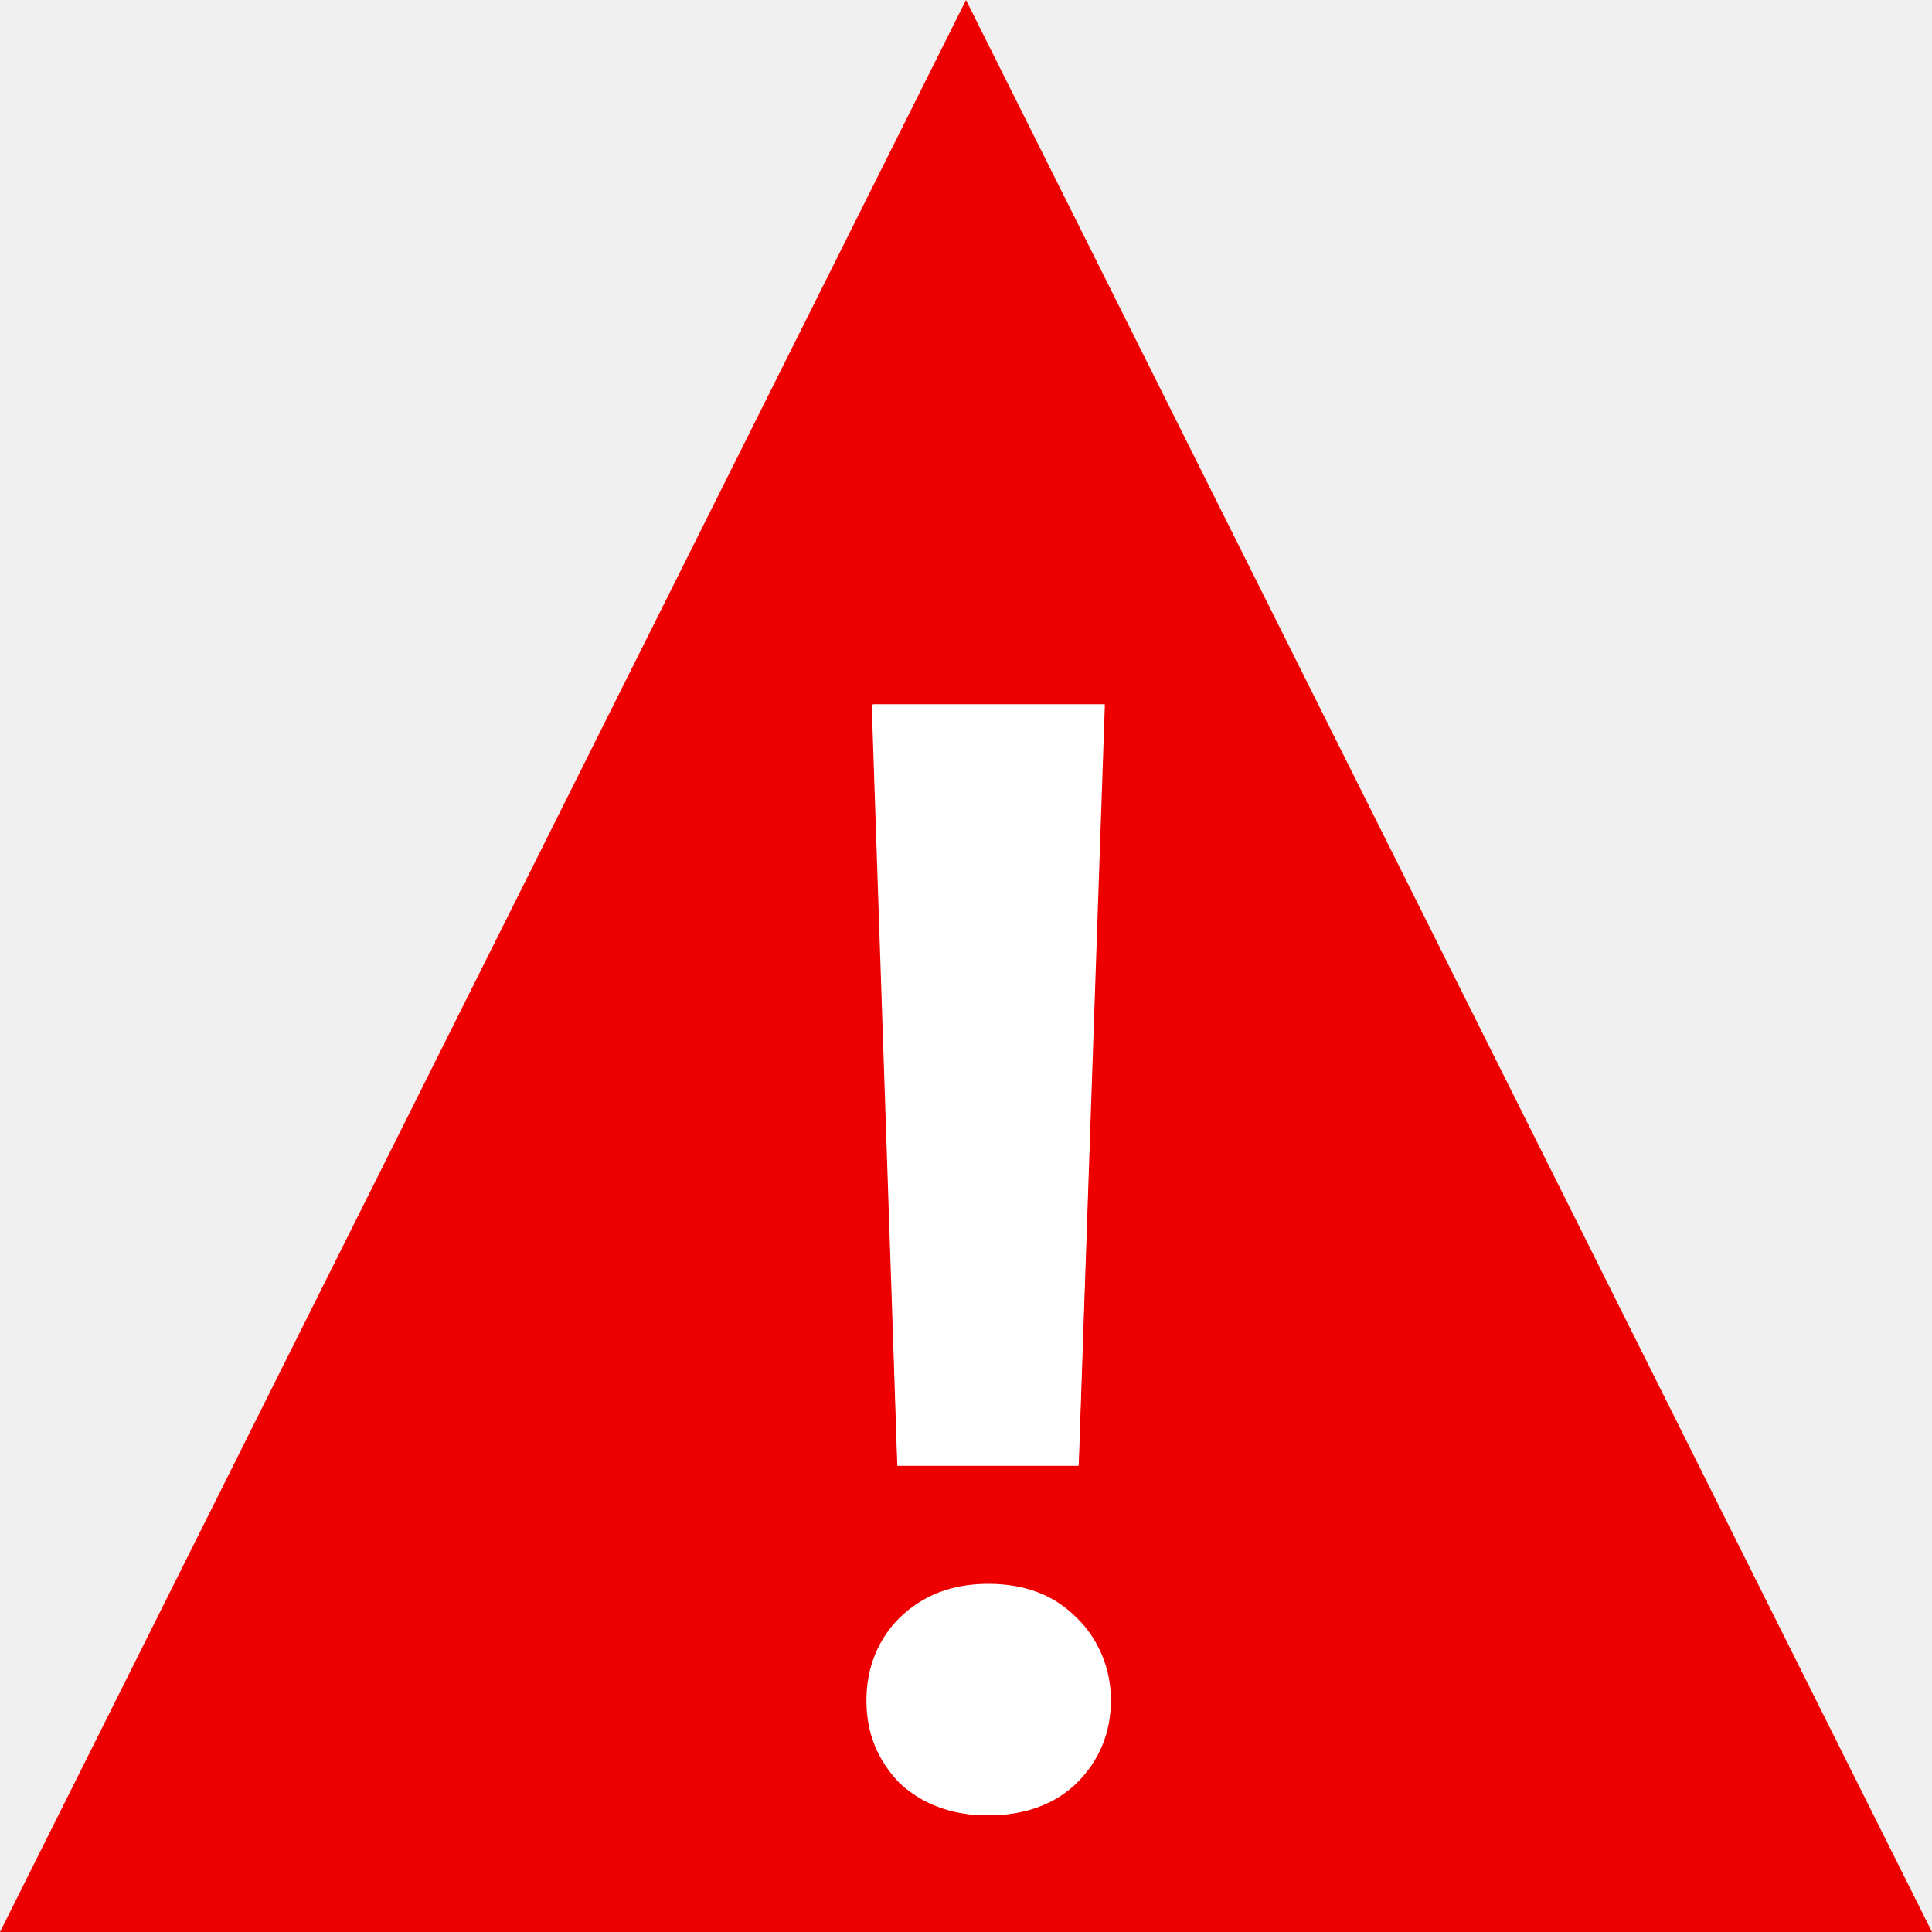
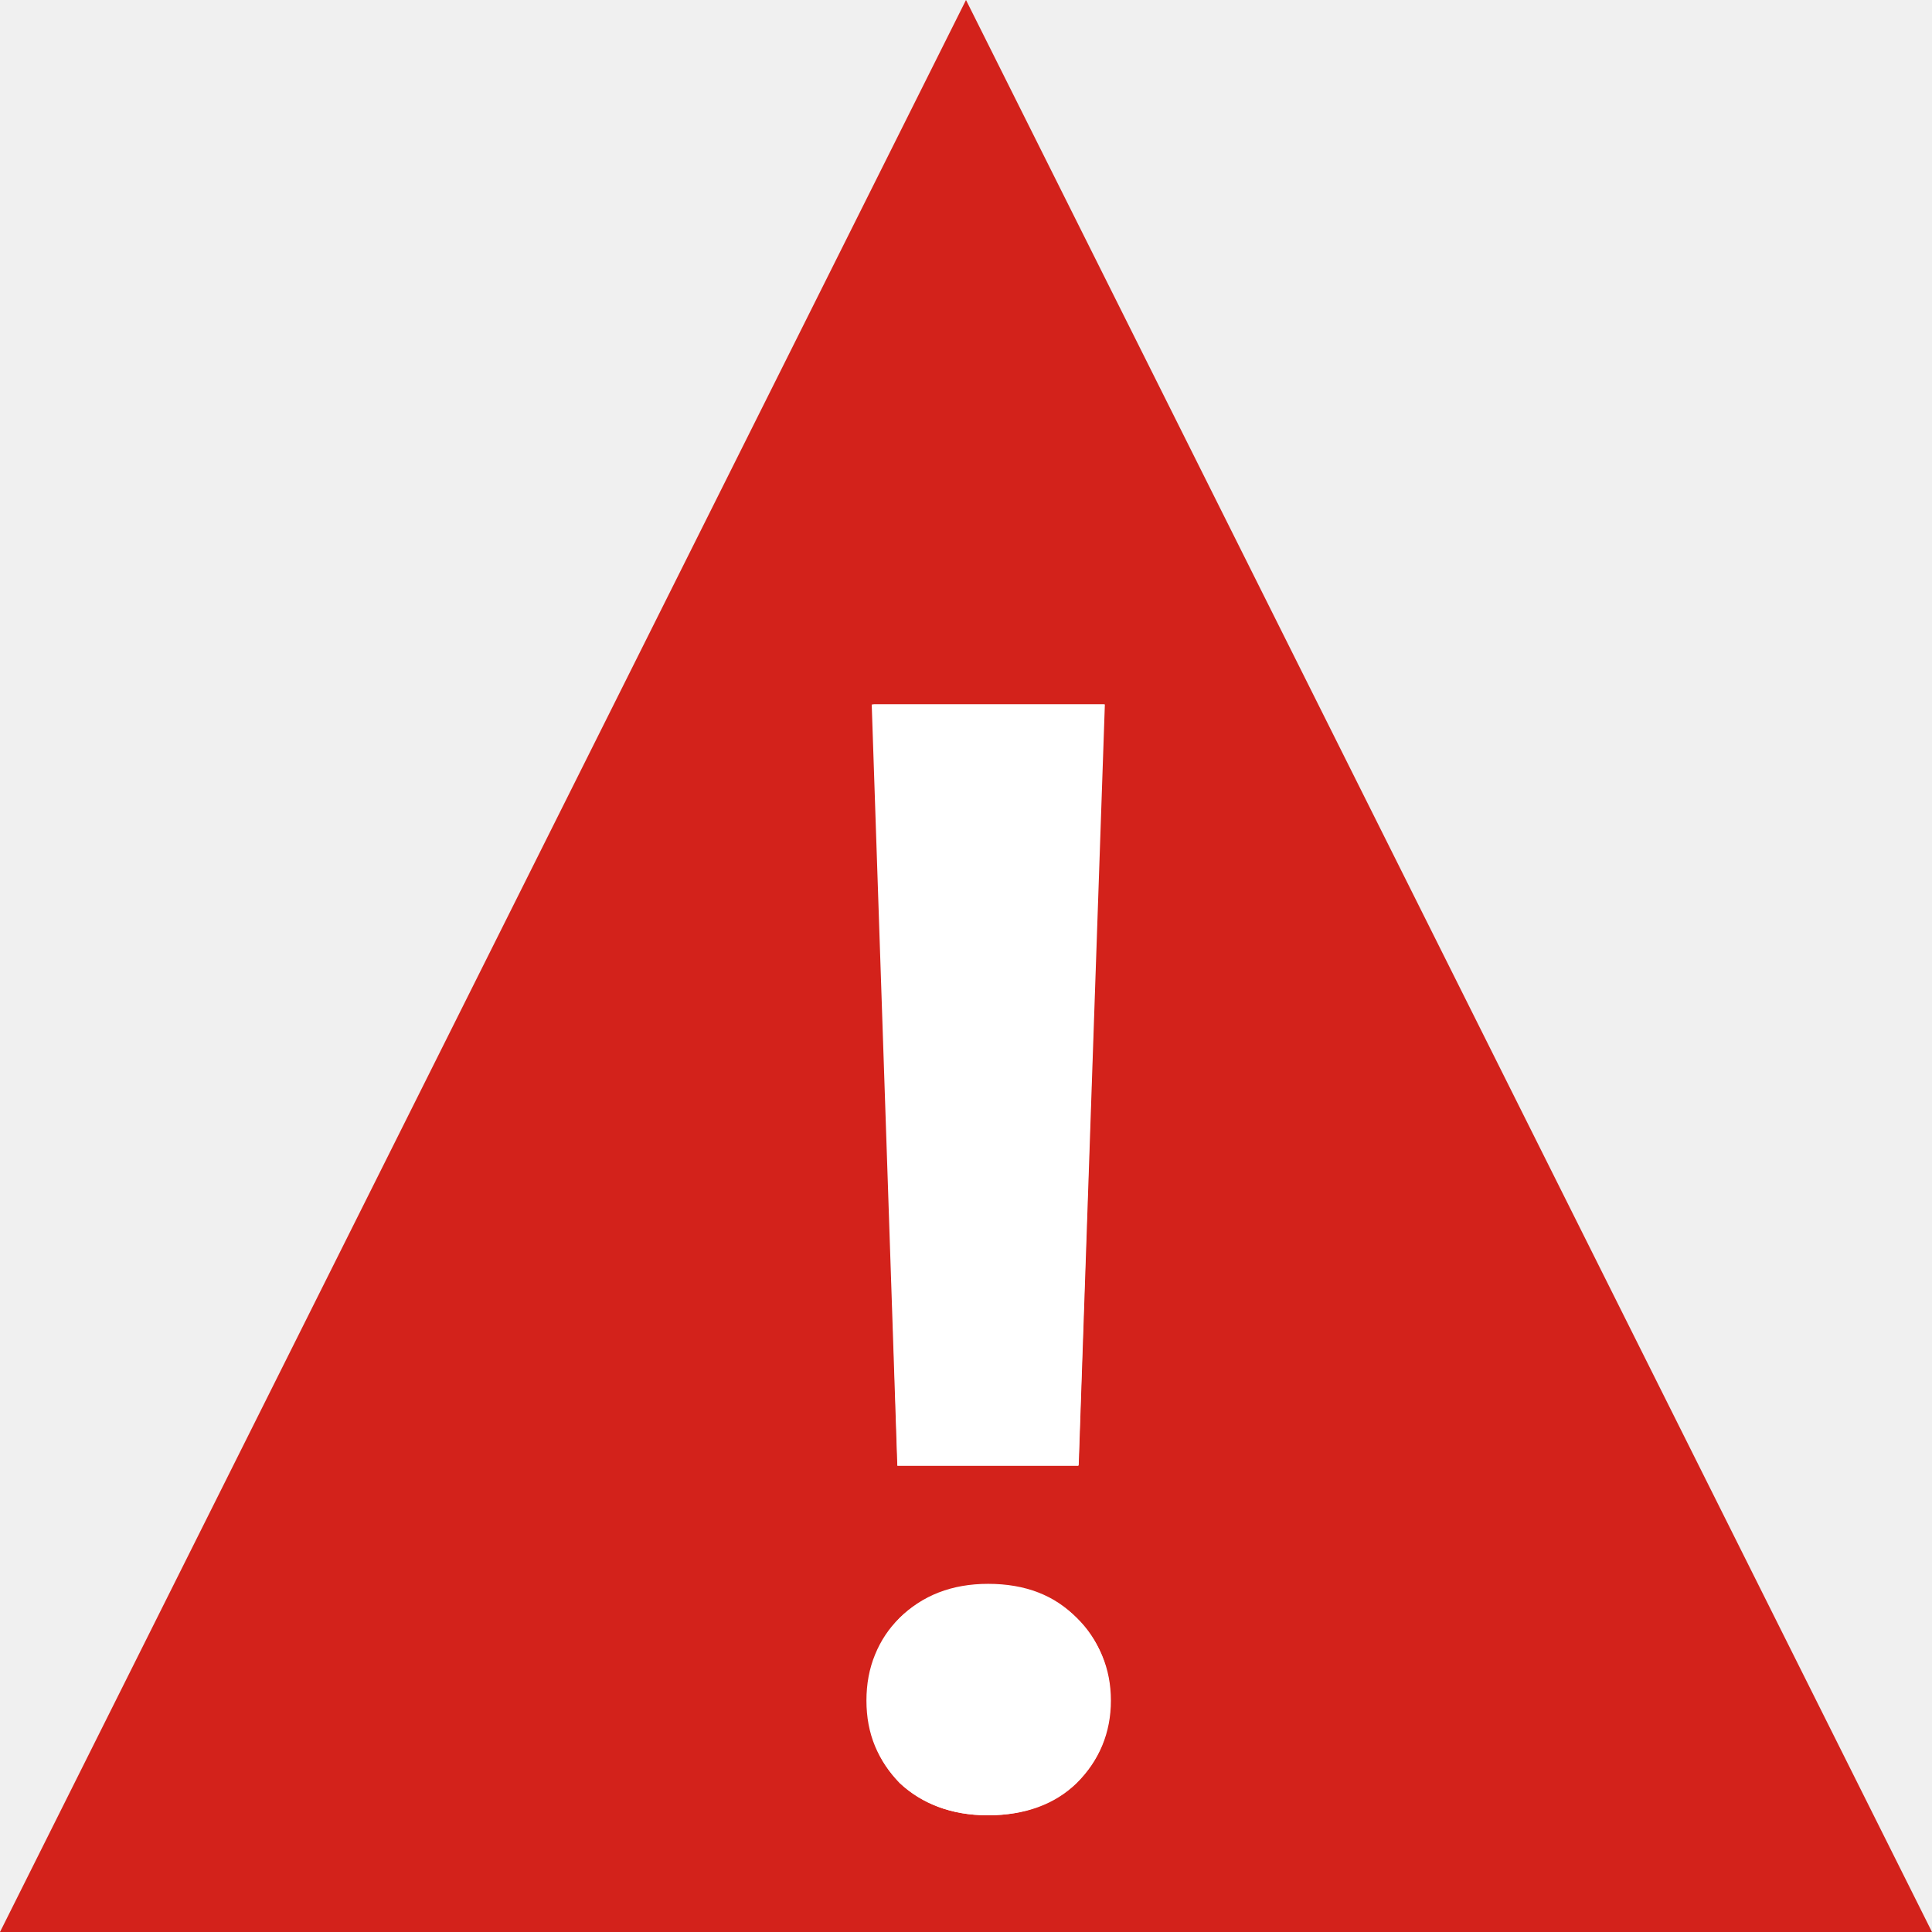
<svg xmlns="http://www.w3.org/2000/svg" width="15px" height="15px" viewBox="0 0 15 15" version="1.1">
  <defs />
  <g id="Page-1" stroke="none" stroke-width="1" fill="none" fill-rule="evenodd">
    <g id="Components" transform="translate(-60, -160)">
      <g id="Icon-/-Critical" transform="translate(60, 160)">
-         <polygon id="Triangle-2" fill="#EF0000" points="7.5 0 15 15 0 15" />
+         <polygon id="Triangle-2" fill="#D3221B" points="7.5 0 15 15 0 15" />
        <path d="M8.373,11.381 L6.967,11.381 L6.768,5.469 L8.572,5.469 L8.373,11.381 Z M6.727,13.203 C6.727,13.074 6.749,12.955 6.794,12.846 C6.839,12.736 6.902,12.642 6.984,12.562 C7.066,12.481 7.165,12.419 7.28,12.374 C7.396,12.329 7.525,12.307 7.67,12.307 C7.814,12.307 7.945,12.329 8.062,12.374 C8.18,12.419 8.279,12.481 8.361,12.562 C8.443,12.642 8.507,12.736 8.552,12.846 C8.597,12.955 8.619,13.074 8.619,13.203 C8.619,13.332 8.597,13.45 8.552,13.558 C8.507,13.665 8.443,13.759 8.361,13.839 C8.279,13.919 8.18,13.981 8.062,14.026 C7.945,14.071 7.814,14.094 7.67,14.094 C7.525,14.094 7.396,14.071 7.28,14.026 C7.165,13.981 7.066,13.919 6.984,13.839 C6.902,13.759 6.839,13.665 6.794,13.558 C6.749,13.45 6.727,13.332 6.727,13.203 L6.727,13.203 Z" id="!" fill="#FFFFFF" />
      </g>
      <text id="!" font-family="Roboto-Bold, Roboto" font-size="12" font-weight="bold" fill="#FFFFFF">
        <tspan x="66" y="174">!</tspan>
      </text>
    </g>
  </g>
</svg>
